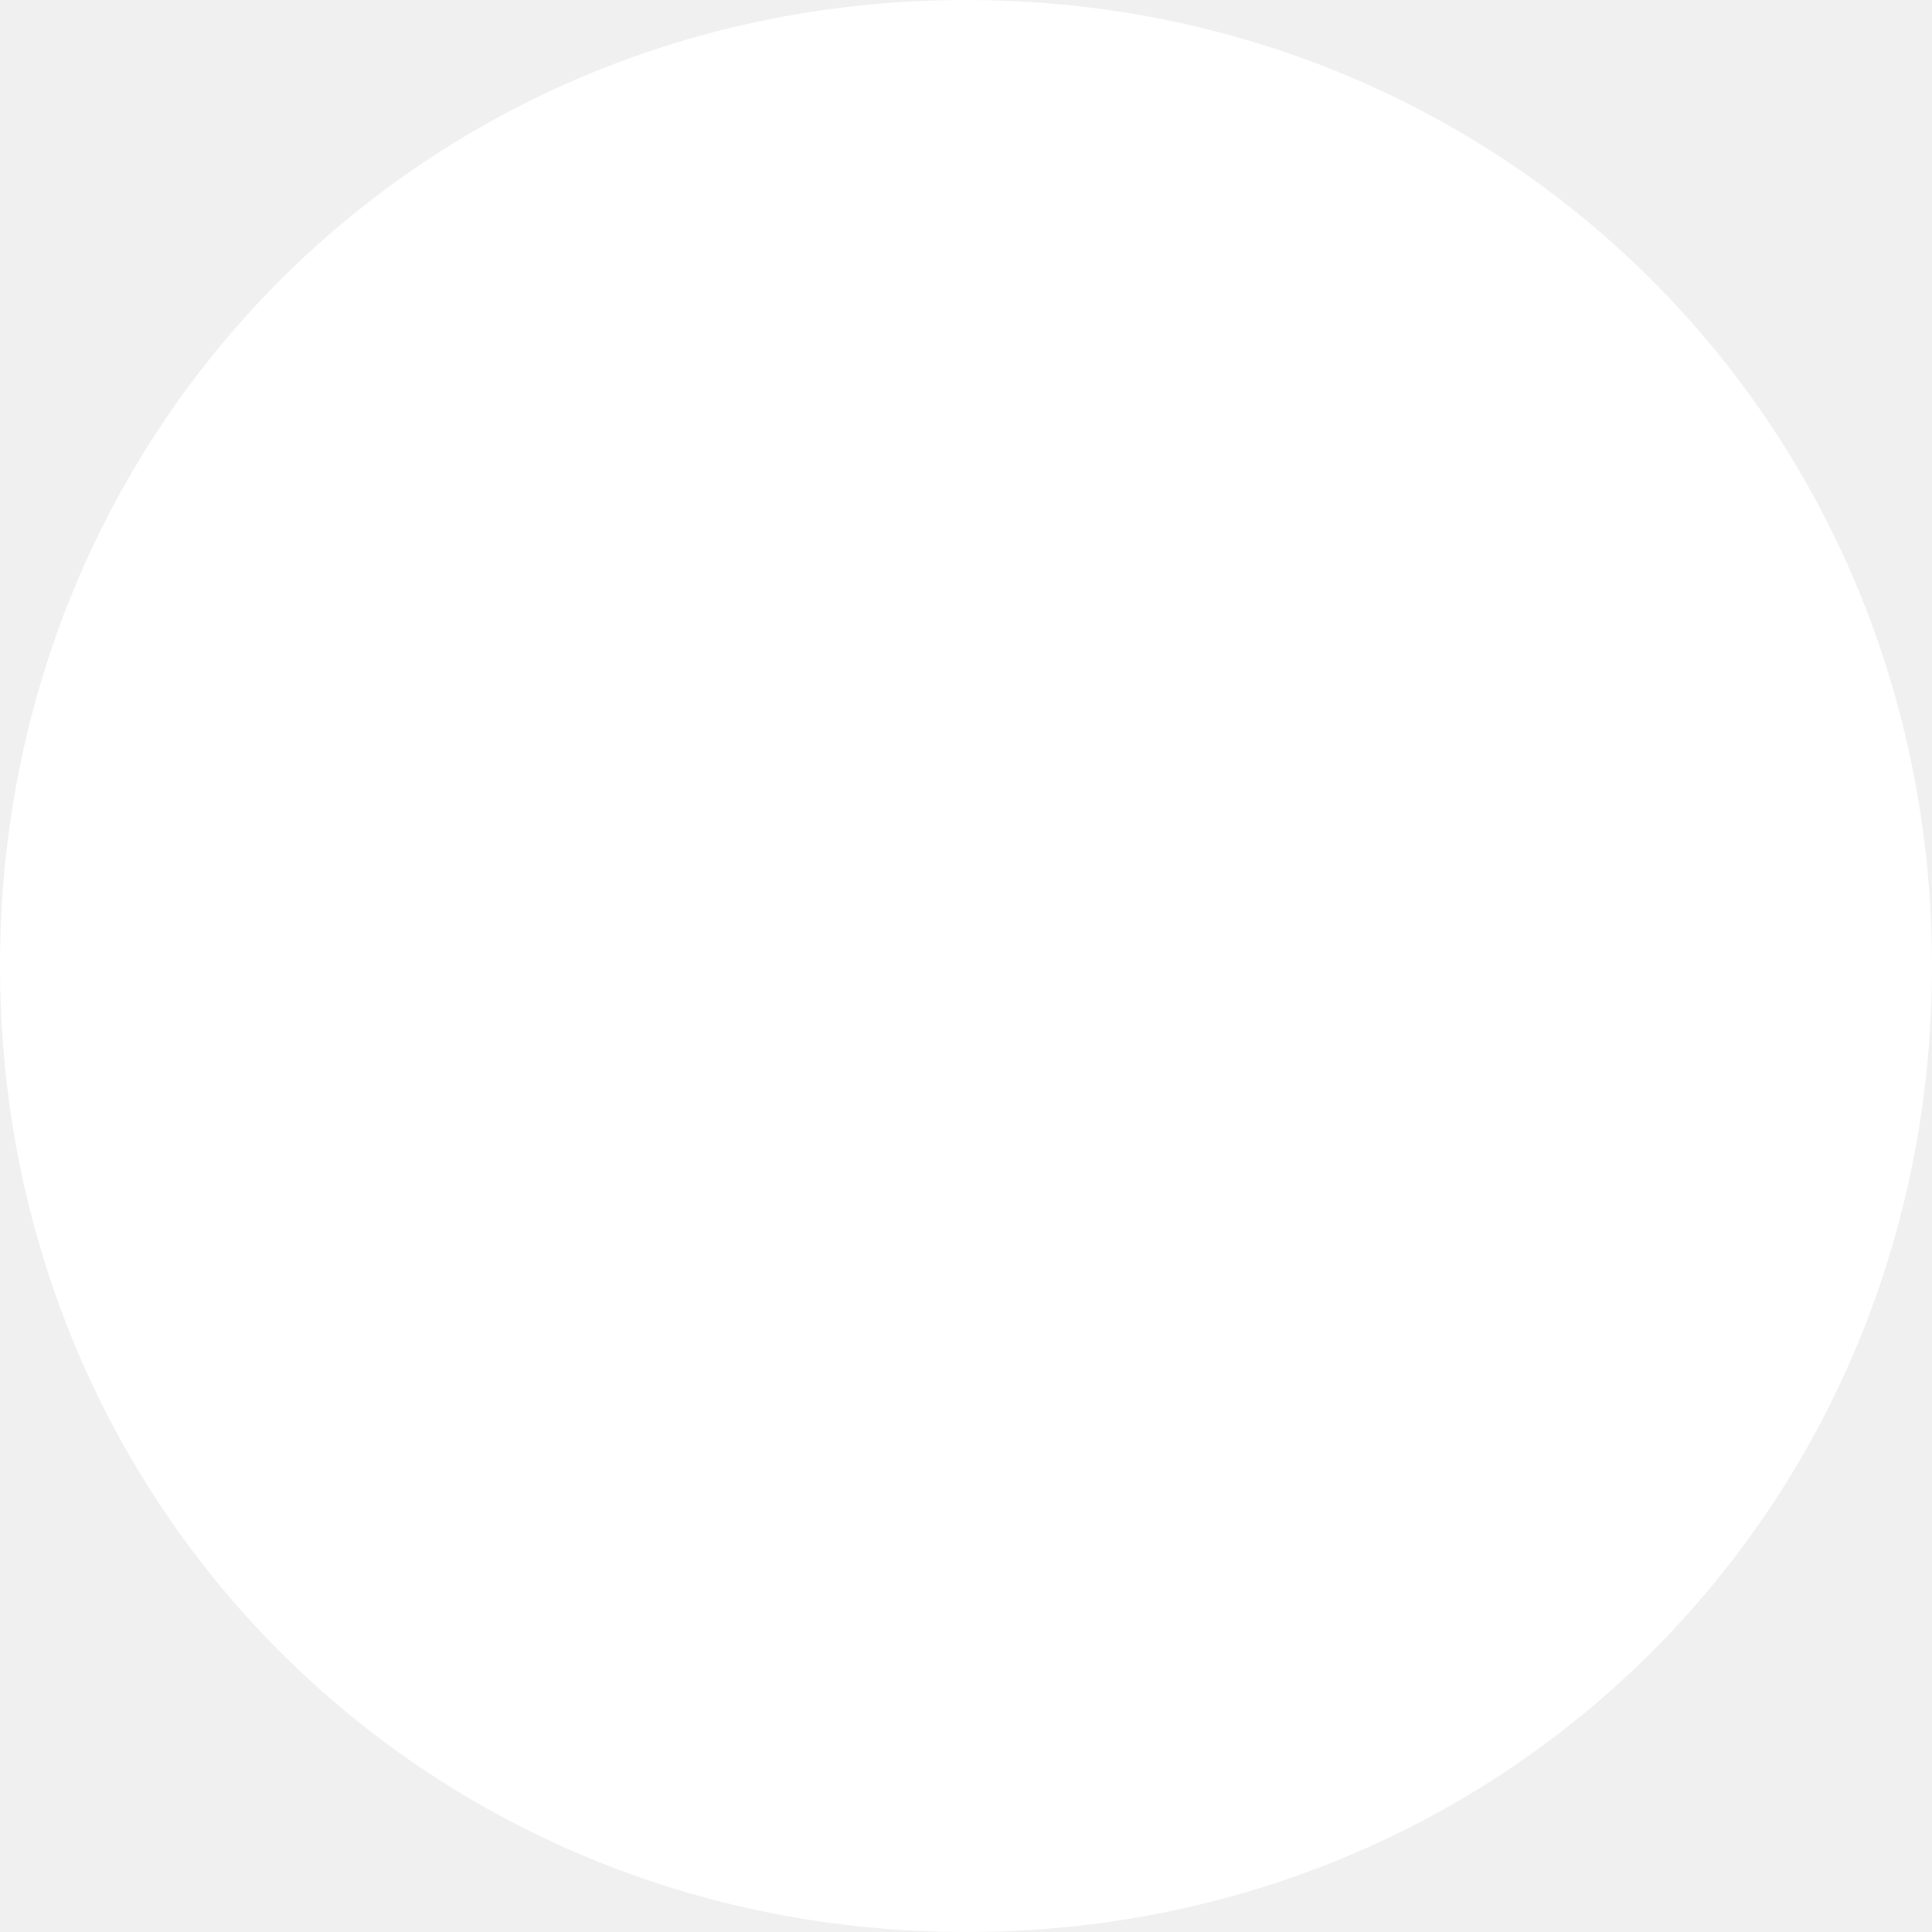
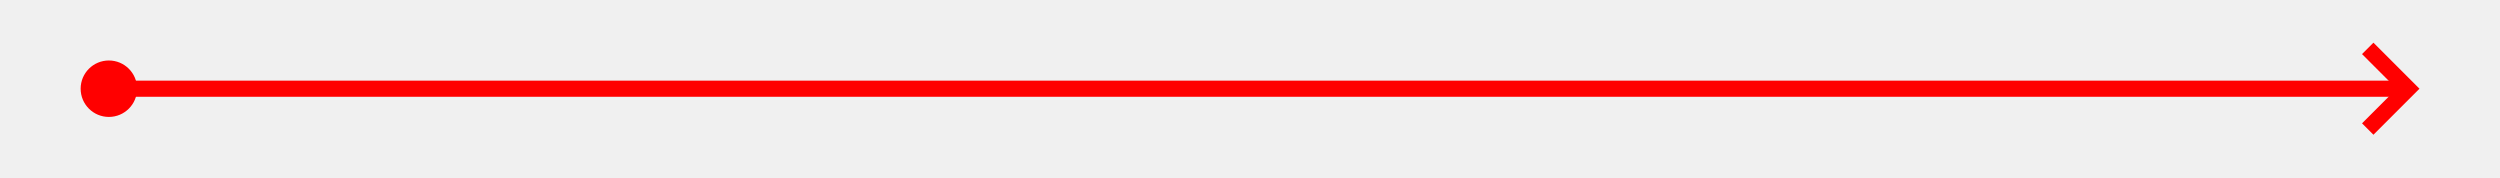
- <svg xmlns="http://www.w3.org/2000/svg" version="1.1" width="50px" height="50px">
-   <g transform="matrix(1 0 0 1 -1678 -498 )">
-     <path d="M 1703 498  C 1717 498  1728 509  1728 523  C 1728 537  1717 548  1703 548  C 1689 548  1678 537  1678 523  C 1678 509  1689 498  1703 498  Z " fill-rule="nonzero" fill="#ffffff" stroke="none" />
+ <svg xmlns="http://www.w3.org/2000/svg" version="1.1" width="310px" height="22px">
+   <g transform="matrix(1 0 0 1 -431 -281 )">
+     <path d="M 444.5 288.5  A 3.5 3.5 0 0 0 441 292 A 3.5 3.5 0 0 0 444.5 295.5 A 3.5 3.5 0 0 0 448 292 A 3.5 3.5 0 0 0 444.5 288.5 Z M 723.893 287.707  L 728.186 292  L 723.893 296.293  L 725.307 297.707  L 730.307 292.707  L 731.014 292  L 730.307 291.293  L 725.307 286.293  L 723.893 287.707  Z " fill-rule="nonzero" fill="#ff0000" stroke="none" />
+     <path d="M 443 292  L 729 292  " stroke-width="2" stroke="#ff0000" fill="none" />
  </g>
</svg>
